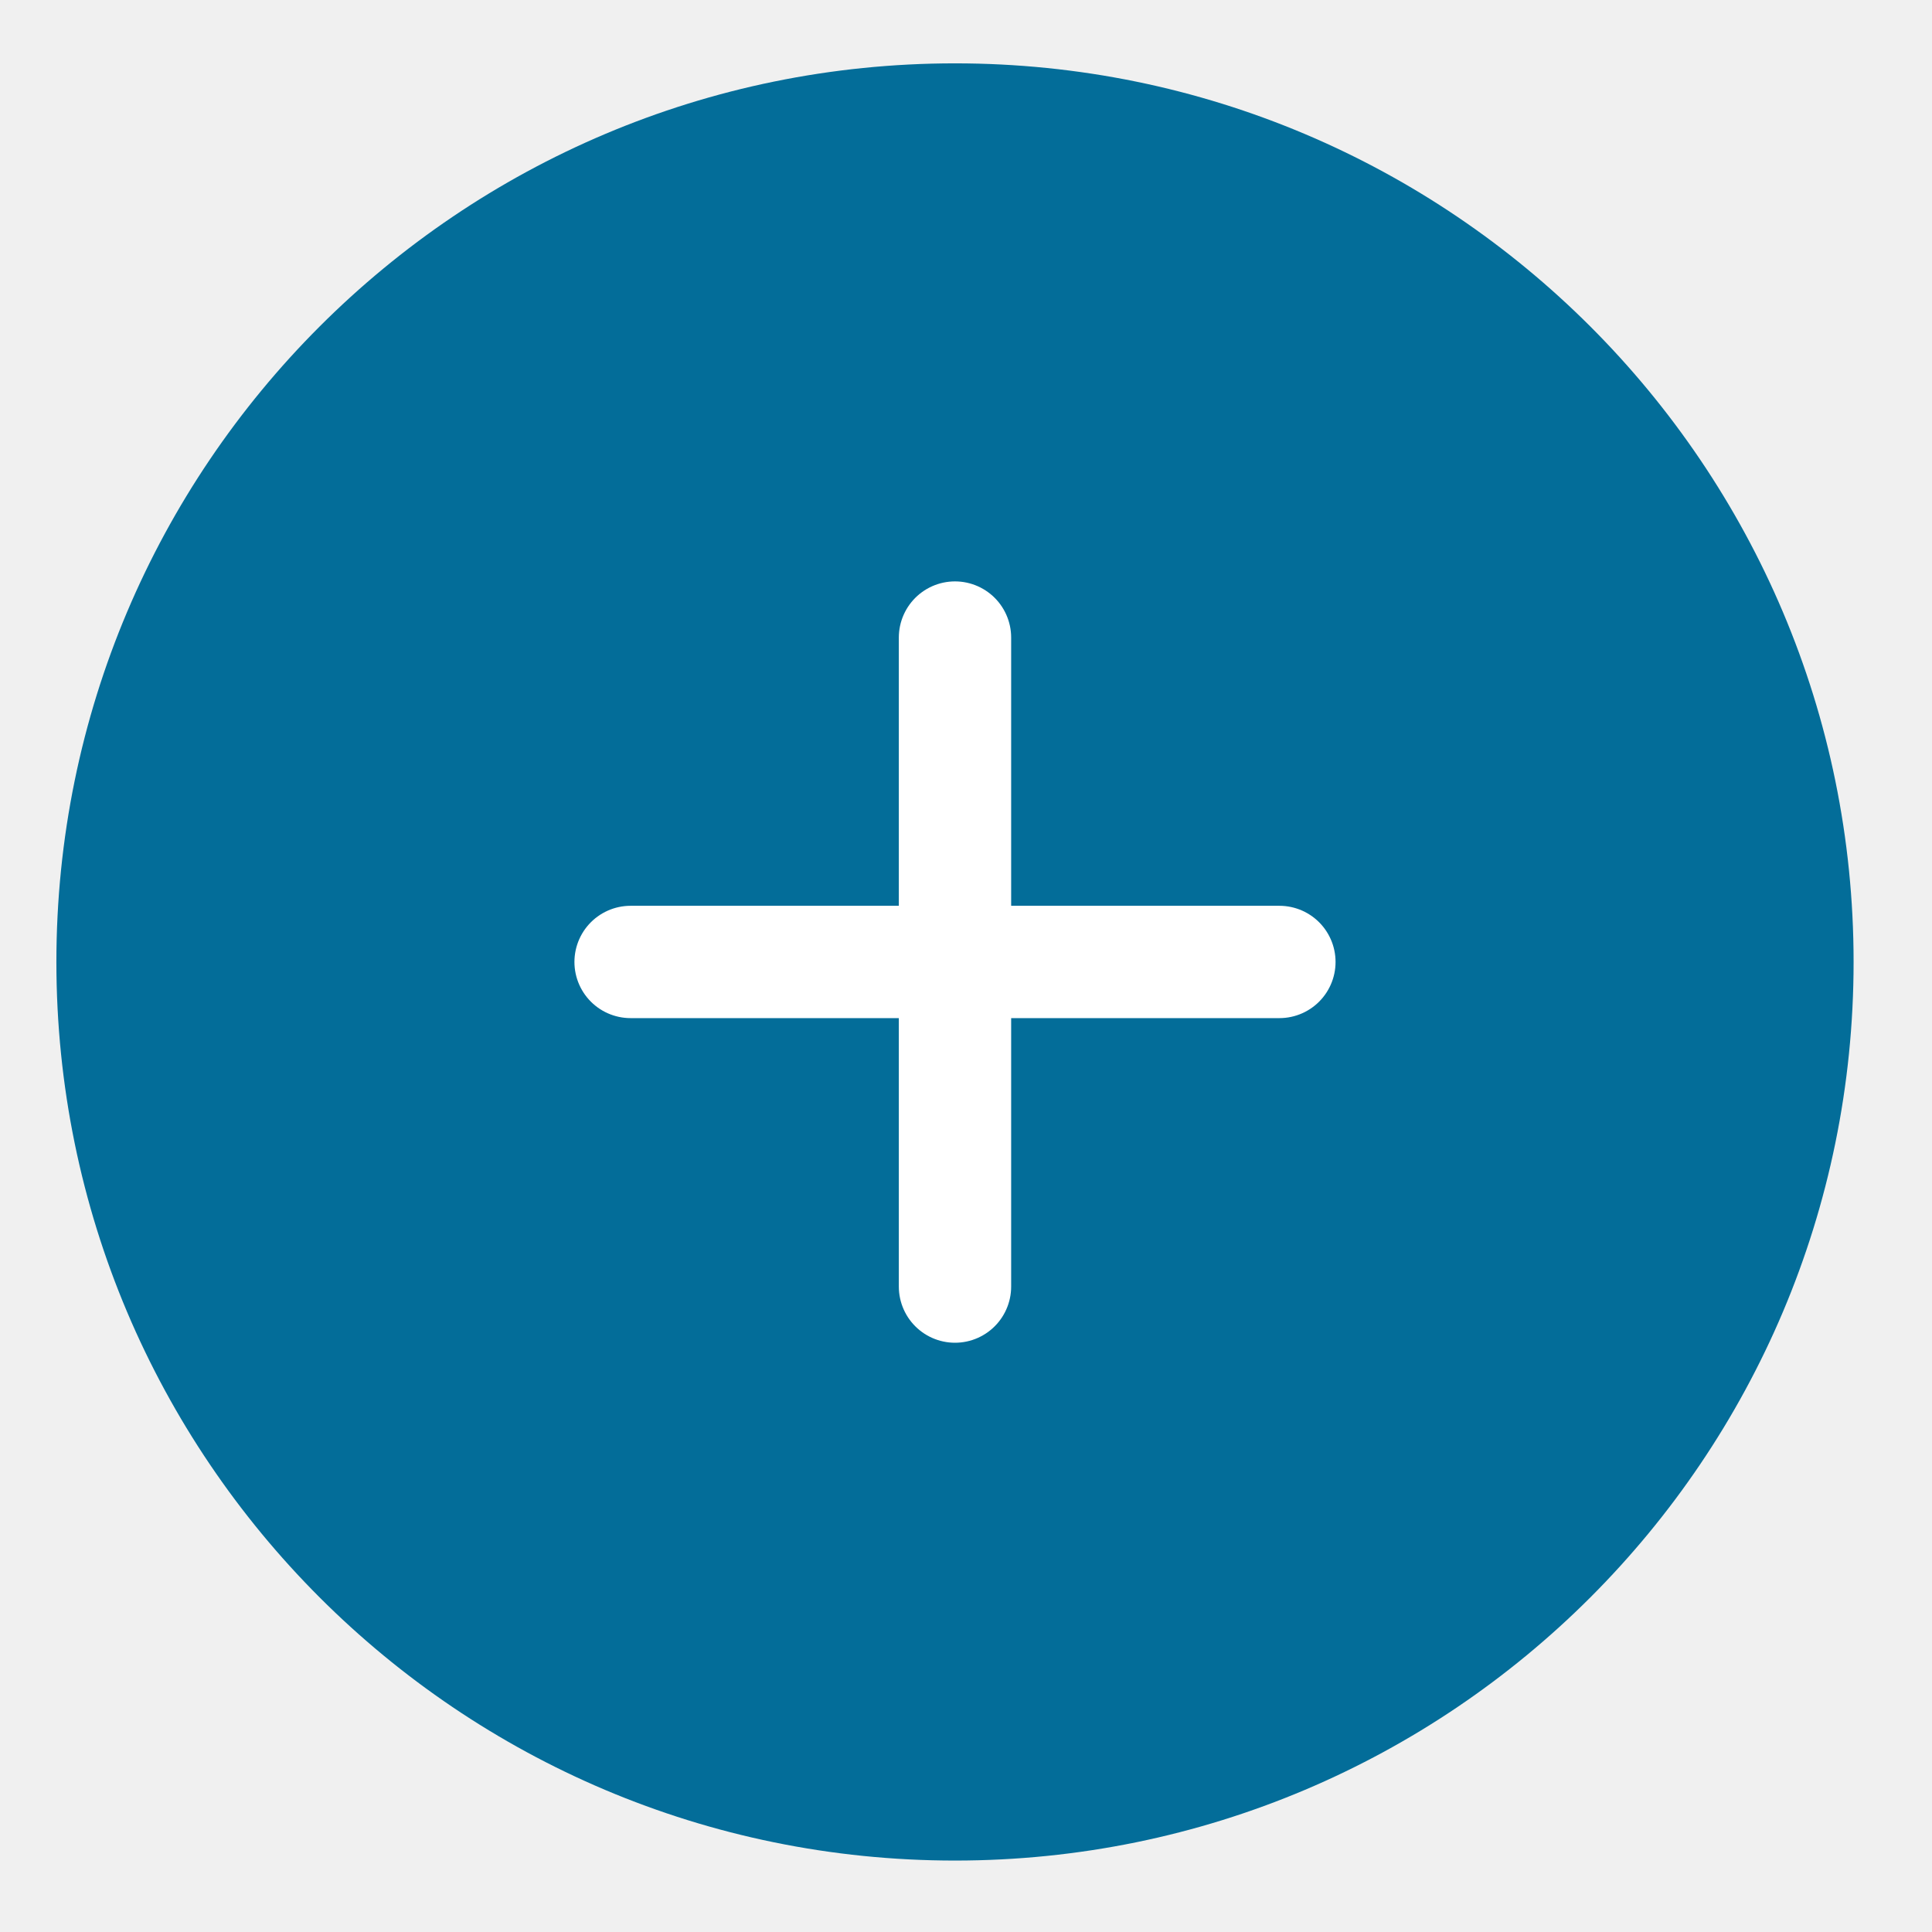
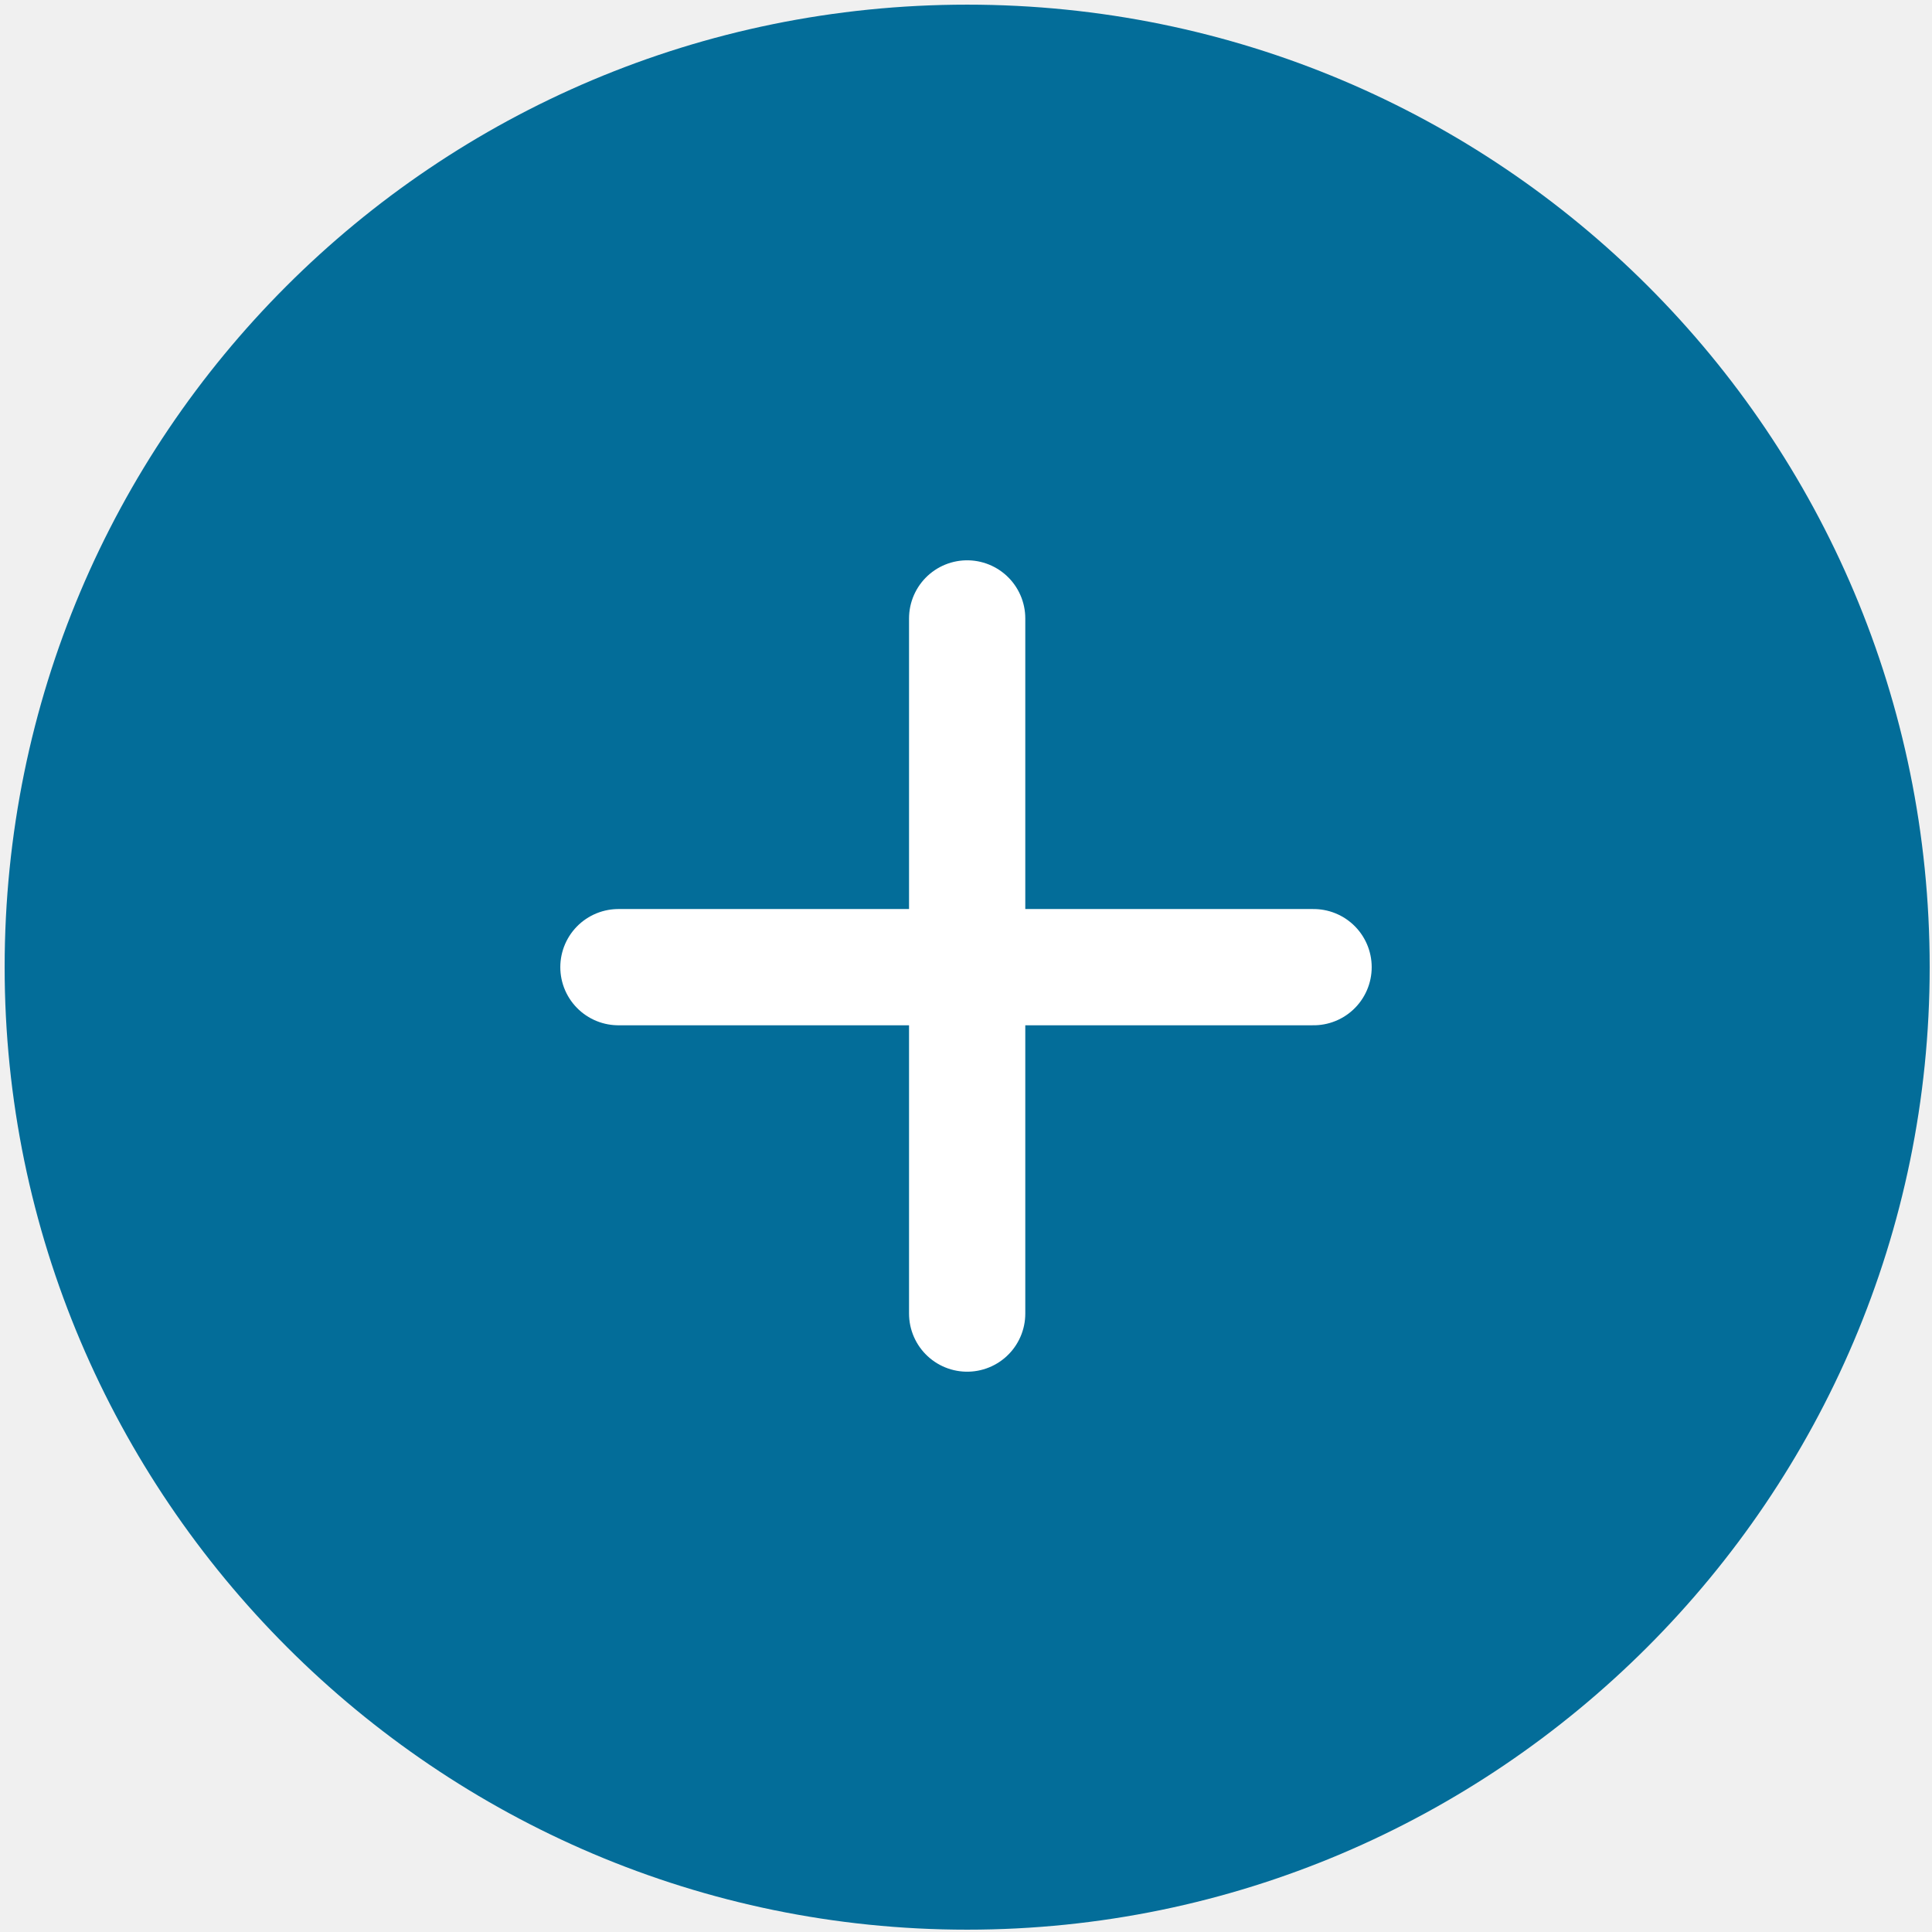
- <svg xmlns="http://www.w3.org/2000/svg" id="Ebene_1" data-name="Ebene 1" viewBox="0 0 86 86">
-   <defs>
-     <style>.cls-1{fill:#036d99;}.cls-2{fill:none;stroke:#fff;stroke-linecap:round;stroke-miterlimit:10;stroke-width:5px;}</style>
-   </defs>
-   <path class="cls-1" d="M82.51,42.82a40,40,0,1,1-40-40A40,40,0,0,1,82.51,42.82Z" />
-   <line class="cls-2" x1="42.51" y1="28.38" x2="42.51" y2="57.27" />
-   <line class="cls-2" x1="28.07" y1="42.82" x2="56.95" y2="42.82" />
+ <svg xmlns="http://www.w3.org/2000/svg" version="1.1" id="Ebene_1" x="0px" y="0px" viewBox="0 0 83.1 83.1" style="enable-background:new 0 0 83.1 83.1;" xml:space="preserve">
+   <style type="text/css">
+ 	.st0{fill:#036D99;}
+ 	.st1{display:none;fill:none;stroke:#FFFFFF;stroke-width:2;stroke-linecap:round;stroke-miterlimit:10;}
+ 	.st2{fill:none;stroke:#FFFFFF;stroke-width:5;stroke-linecap:round;stroke-miterlimit:10;}
+ 	.st3{fill:none;stroke:#FFFFFF;stroke-width:6;stroke-linecap:round;stroke-miterlimit:10;}
+ 	.st4{display:none;fill:none;stroke:#FFFFFF;stroke-width:6;stroke-linecap:round;stroke-miterlimit:10;}
+ 	.st5{fill:#F35800;}
+ 	.st6{display:none;fill:none;stroke:#FFFFFF;stroke-width:5.52;stroke-miterlimit:10;}
+ 	.st7{fill:#898989;}
+ 	.st8{display:none;}
+ 	.st9{fill:none;stroke:#FFFFFF;stroke-width:1.84;stroke-linecap:round;stroke-miterlimit:10;}
+ 	.st10{display:inline;fill:none;stroke:#FFFFFF;stroke-width:6;stroke-linecap:round;stroke-miterlimit:10;}
+ 	.st11{display:inline;fill:none;stroke:#FFFFFF;stroke-width:6;stroke-linecap:round;stroke-linejoin:round;stroke-miterlimit:10;}
+ 	.st12{display:inline;fill:none;stroke:#FFFFFF;stroke-width:4;stroke-linecap:round;stroke-linejoin:round;stroke-miterlimit:10;}
+ 	.st13{display:inline;}
+ 	.st14{fill:none;stroke:#FFFFFF;stroke-width:4;stroke-linecap:round;stroke-linejoin:round;stroke-miterlimit:10;}
+ 	
+ 		.st15{display:inline;fill:#FFFFFF;stroke:#FFFFFF;stroke-width:4;stroke-linecap:round;stroke-linejoin:round;stroke-miterlimit:10;}
+ 	.st16{opacity:0.5;}
+ 	.st17{fill:none;stroke:#444444;stroke-width:4;stroke-linecap:round;stroke-linejoin:round;stroke-miterlimit:10;}
+ 	.st18{fill:#444444;stroke:#444444;stroke-width:4;stroke-linecap:round;stroke-linejoin:round;stroke-miterlimit:10;}
+ 	.st19{fill:#FFFFFF;stroke:#444444;stroke-width:6;stroke-linecap:round;stroke-linejoin:round;stroke-miterlimit:10;}
+ 	.st20{fill:#026D99;}
+ 	.st21{fill:#FFFFFF;stroke:#FFFFFF;stroke-width:4;stroke-linecap:round;stroke-linejoin:round;stroke-miterlimit:10;}
+ 	.st22{fill:#FFFFFF;stroke:#FFFFFF;stroke-width:6;stroke-linecap:round;stroke-linejoin:round;stroke-miterlimit:10;}
+ 	.st23{fill:none;stroke:#FFFFFF;stroke-width:5;stroke-linecap:round;stroke-linejoin:round;stroke-miterlimit:10;}
+ 	.st24{fill:none;stroke:#B2B2B2;stroke-width:4;stroke-linecap:round;stroke-miterlimit:10;stroke-dasharray:0,10;}
+ 	.st25{fill:none;stroke:#F35800;stroke-width:10;stroke-linecap:round;stroke-miterlimit:10;}
+ 	.st26{fill:none;stroke:#036D99;stroke-width:8;stroke-linecap:round;stroke-miterlimit:10;}
+ 	.st27{display:inline;fill:none;stroke:#036D99;stroke-width:8;stroke-linecap:round;stroke-miterlimit:10;}
+ 	.st28{fill:none;stroke:#F3B100;stroke-width:10;stroke-linecap:round;stroke-miterlimit:10;}
+ </style>
+   <g>
+     <g>
+       <path class="st0" d="M83,41.6C83,64.4,64.4,83,41.6,83S0.2,64.4,0.2,41.6c0-22.9,18.5-41.4,41.4-41.4S83,18.7,83,41.6z" />
+     </g>
+     <g>
+       <line class="st2" x1="41.6" y1="26.6" x2="41.6" y2="56.5" />
+       <line class="st2" x1="26.6" y1="41.6" x2="56.5" y2="41.6" />
+     </g>
+   </g>
</svg>
